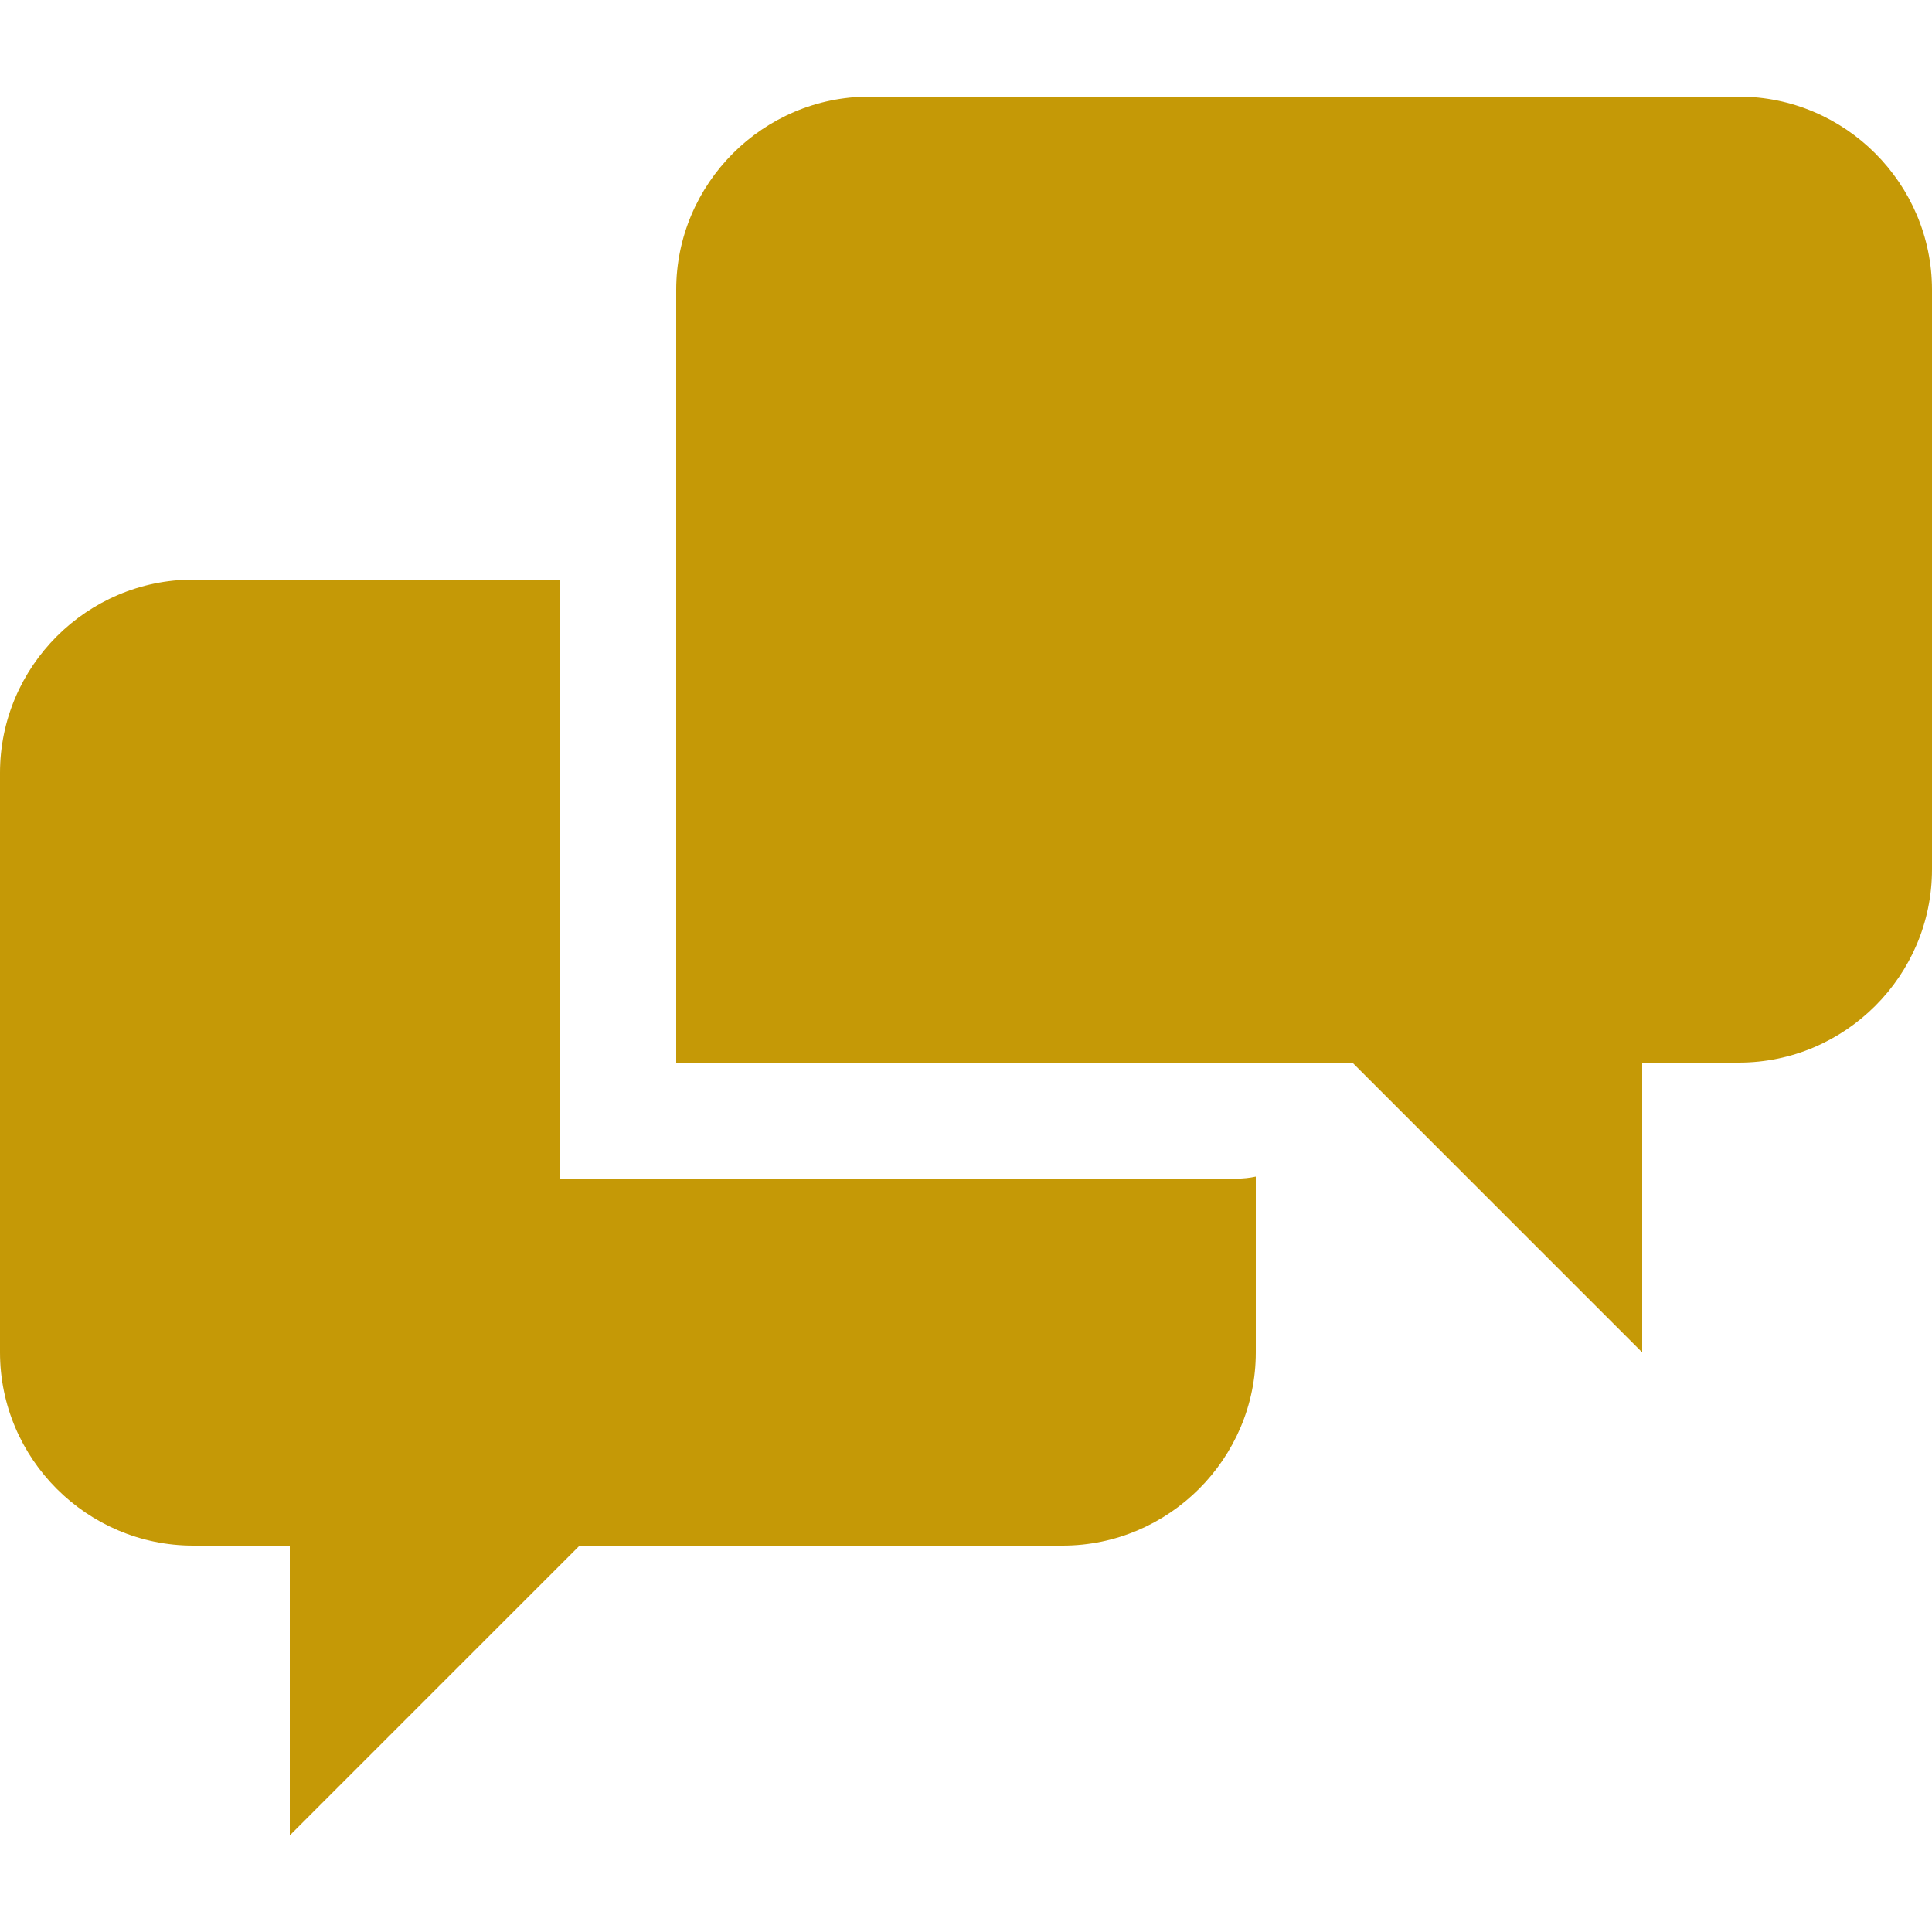
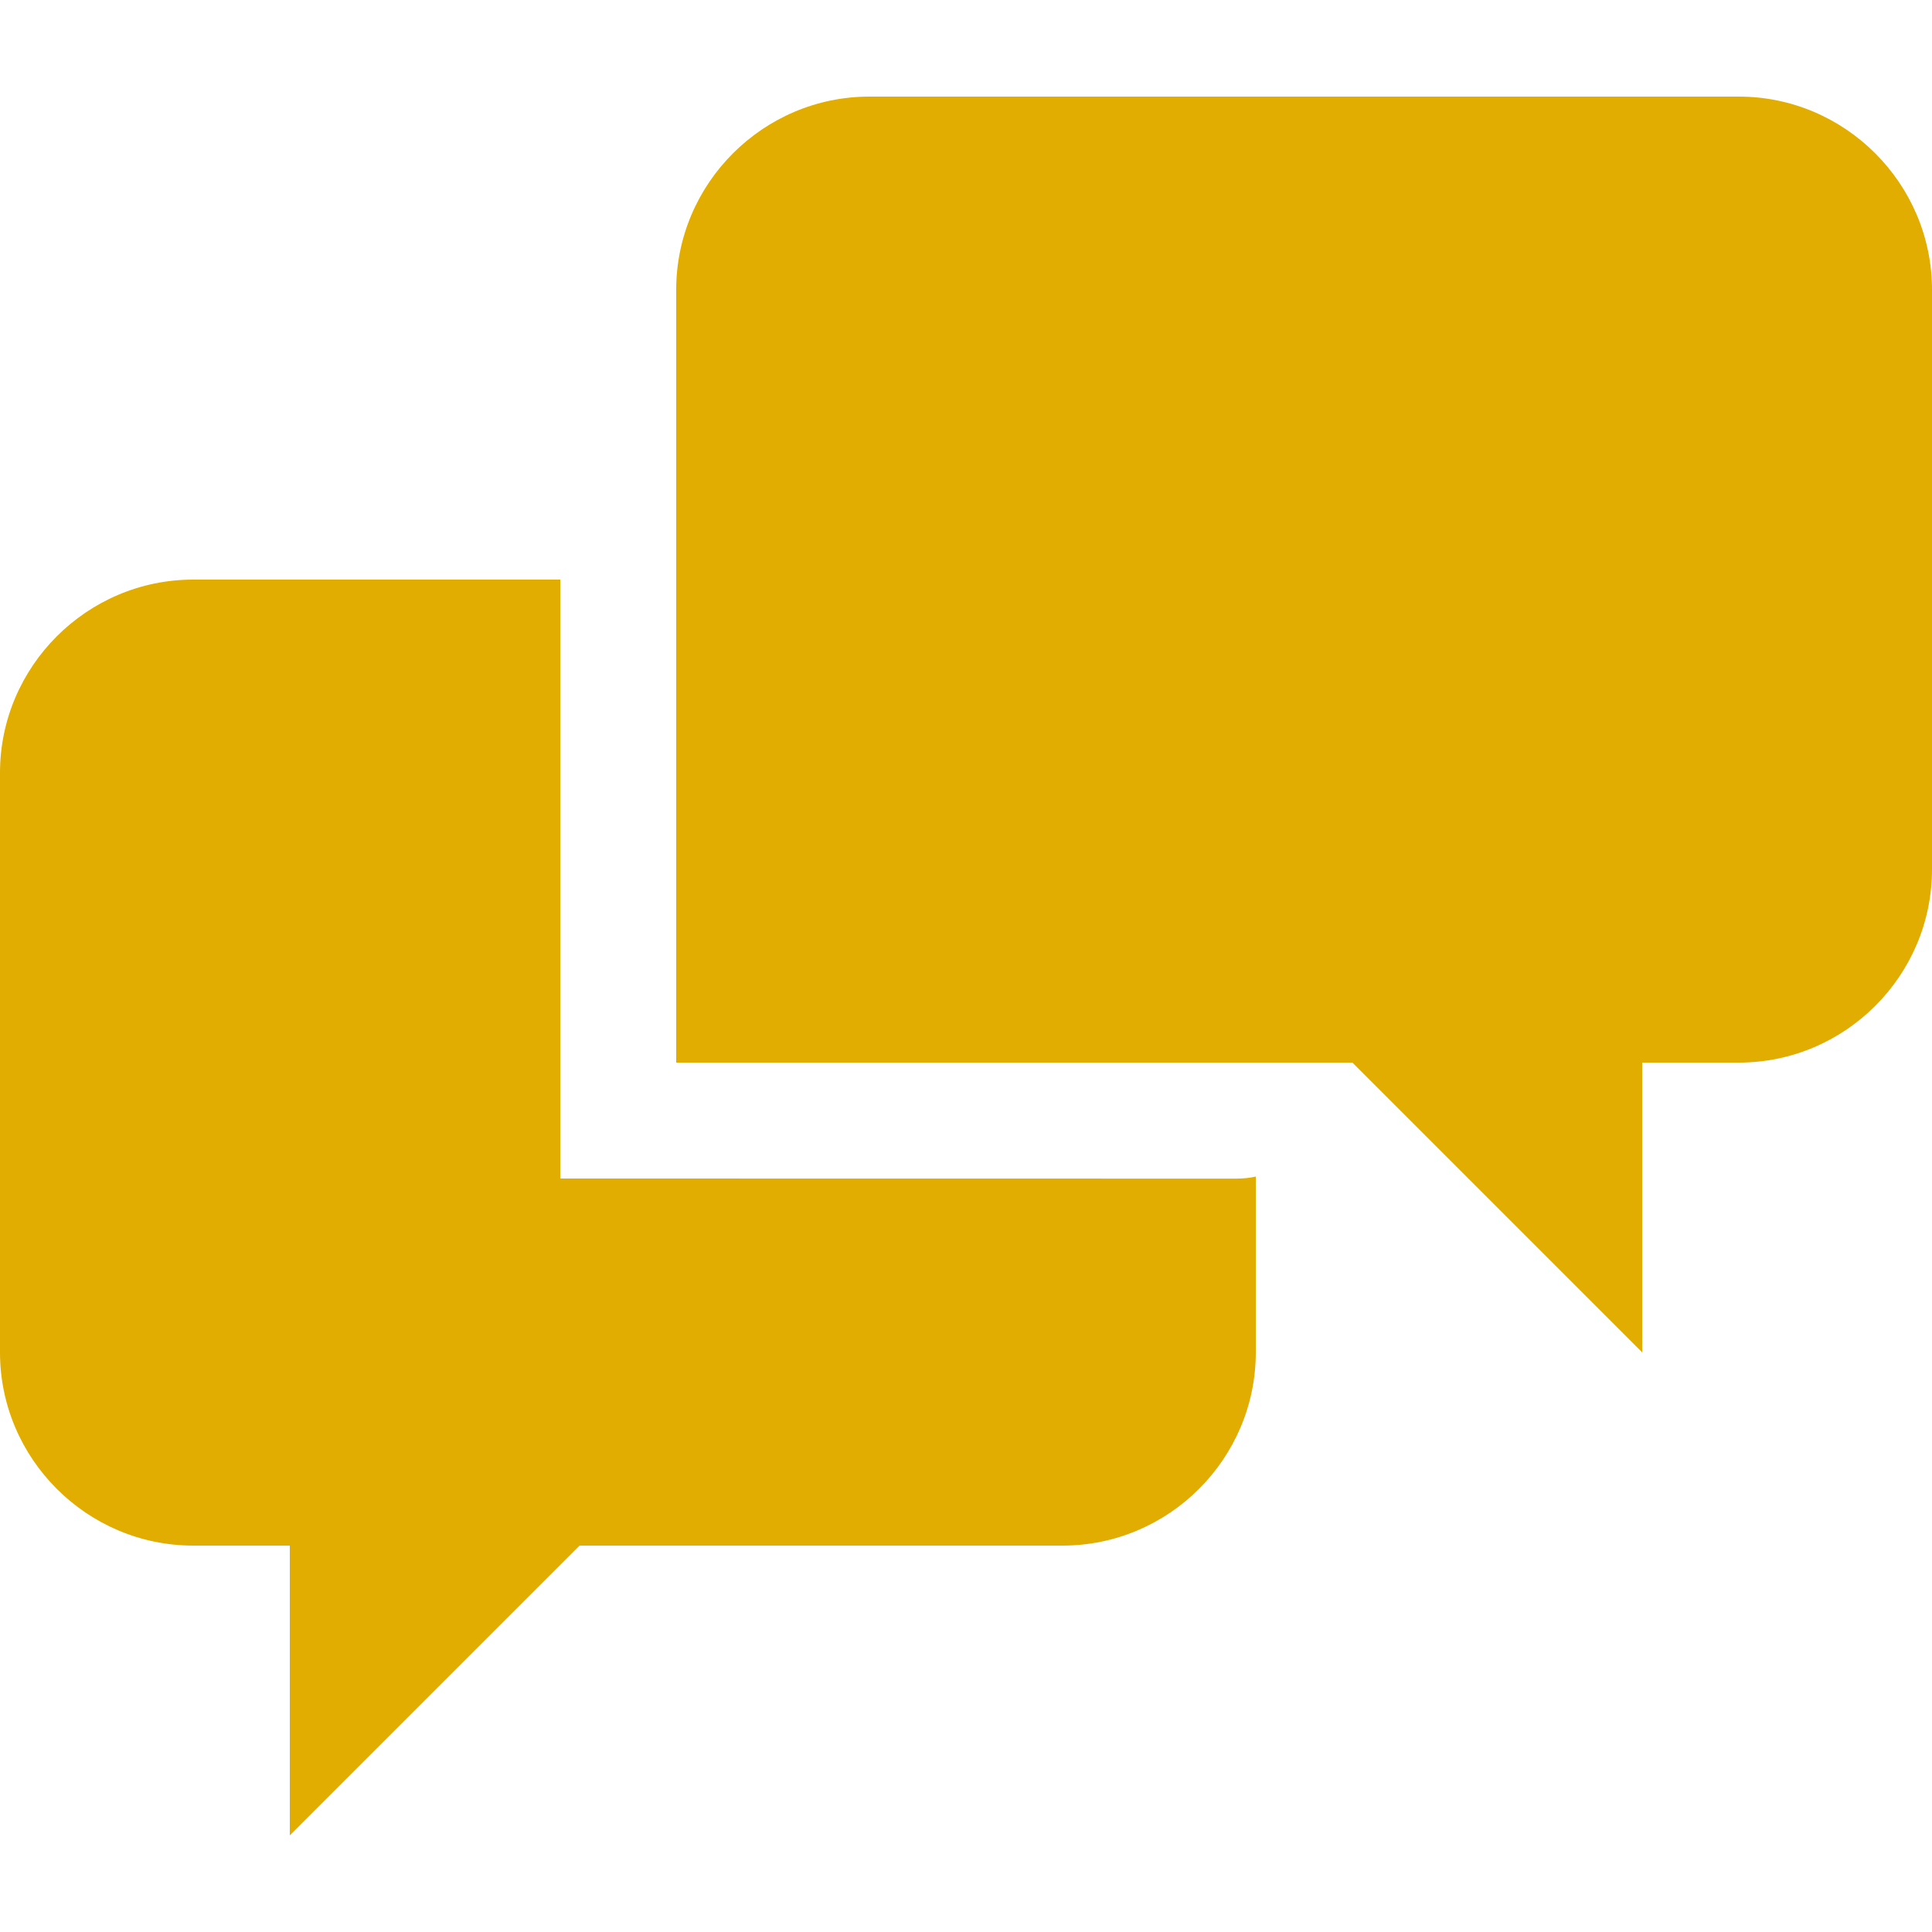
<svg xmlns="http://www.w3.org/2000/svg" aria-hidden="true" version="1.1" width="20" height="20" viewBox="0 0 20 20" style="position: absolute; overflow: hidden;">
-   <path fill="#c59906" d="M5.8 12.2v-6.2h-3.8c-1.1 0-2 0.9-2 2v6c0 1.1 0.9 2 2 2h1v3l3-3h5c1.1 0 2-0.9 2-2v-1.82c-0.064 0.014-0.132 0.021-0.2 0.021l-7-0.001zM18 1h-9c-1.1 0-2 0.9-2 2v8h7l3 3v-3h1c1.1 0 2-0.899 2-2v-6c0-1.1-0.9-2-2-2z" />
+   <path fill="#e1ad01" d="M5.8 12.2v-6.2h-3.8c-1.1 0-2 0.9-2 2v6c0 1.1 0.9 2 2 2h1v3l3-3h5c1.1 0 2-0.9 2-2v-1.82c-0.064 0.014-0.132 0.021-0.2 0.021l-7-0.001zM18 1h-9c-1.1 0-2 0.9-2 2v8h7l3 3v-3h1c1.1 0 2-0.899 2-2v-6c0-1.1-0.9-2-2-2z" />
</svg>
